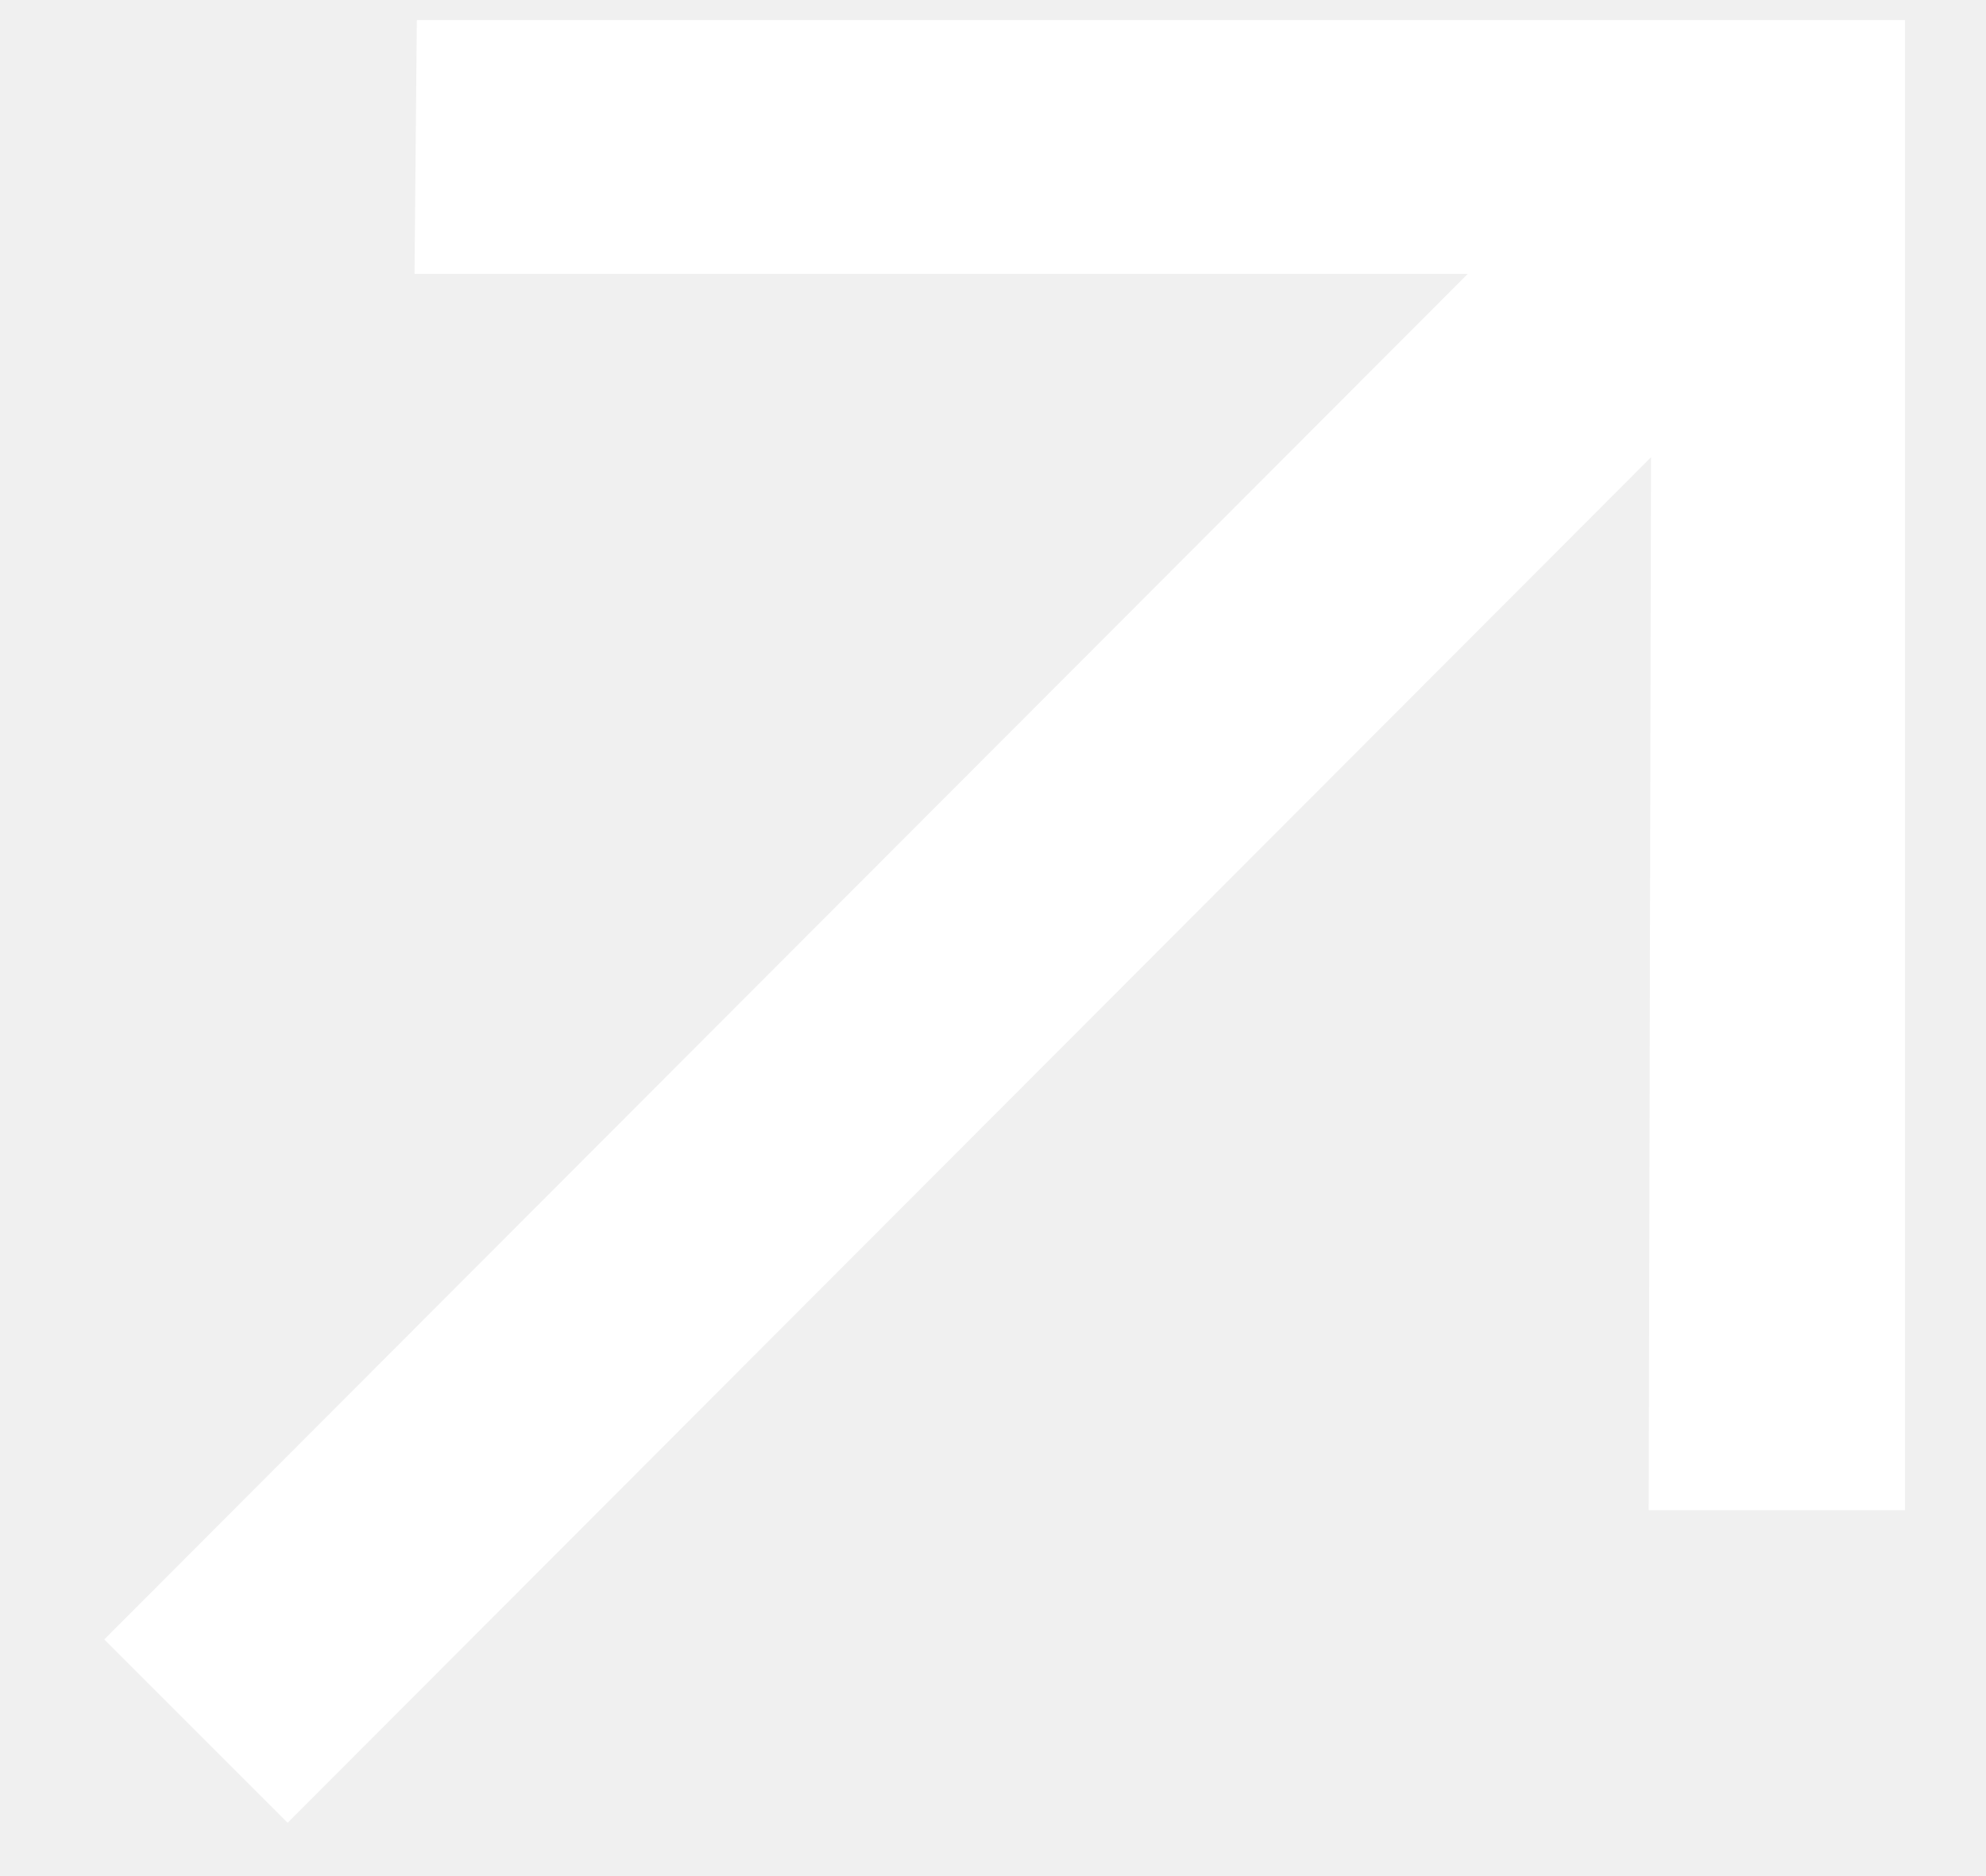
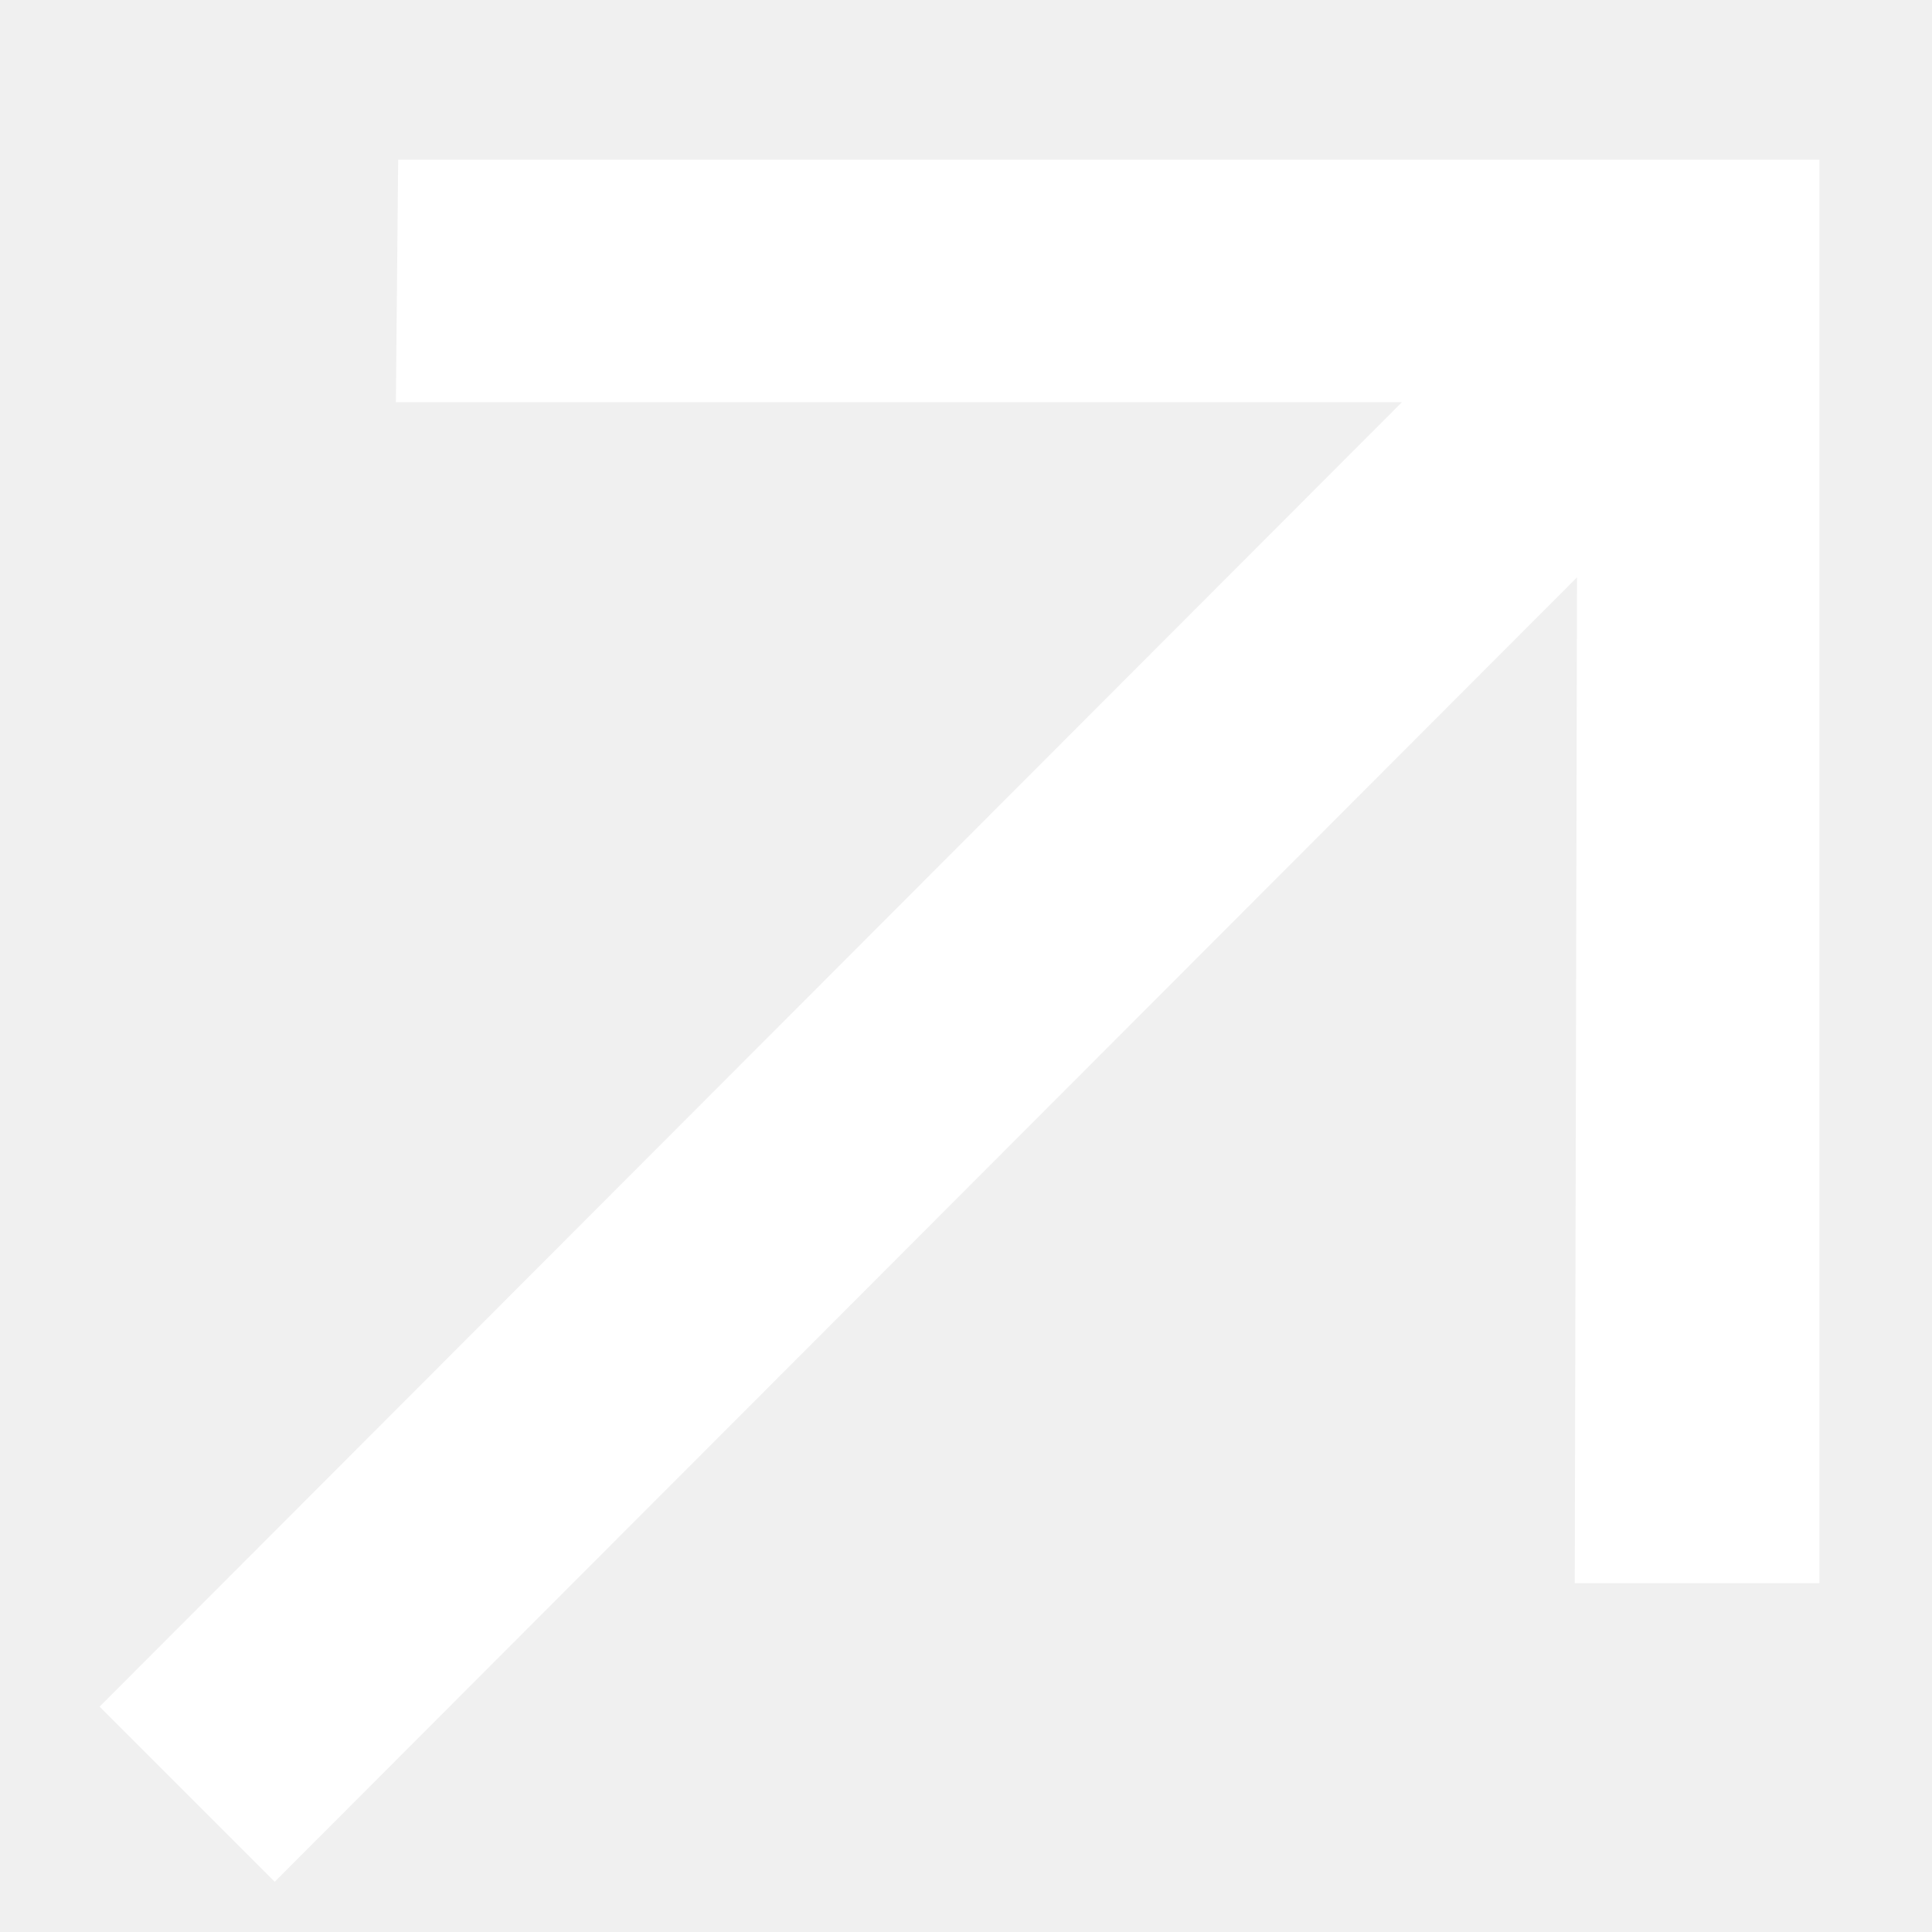
- <svg xmlns="http://www.w3.org/2000/svg" width="18" height="17" viewBox="0 0 18 17" fill="none">
-   <path d="M2.607 16.524L0.945 14.862L13.303 2.483H3.757L3.778 0.182H17.266V13.69H14.943L14.964 4.145L2.607 16.524Z" fill="white" />
+ <svg xmlns="http://www.w3.org/2000/svg" width="11" height="11" viewBox="0 0 11 11" fill="none">
+   <path d="M1.564 10.714L0.567 9.717L7.982 2.29H2.254L2.267 0.909H10.359V9.014H8.966L8.979 3.287L1.564 10.714Z" fill="white" />
</svg>
